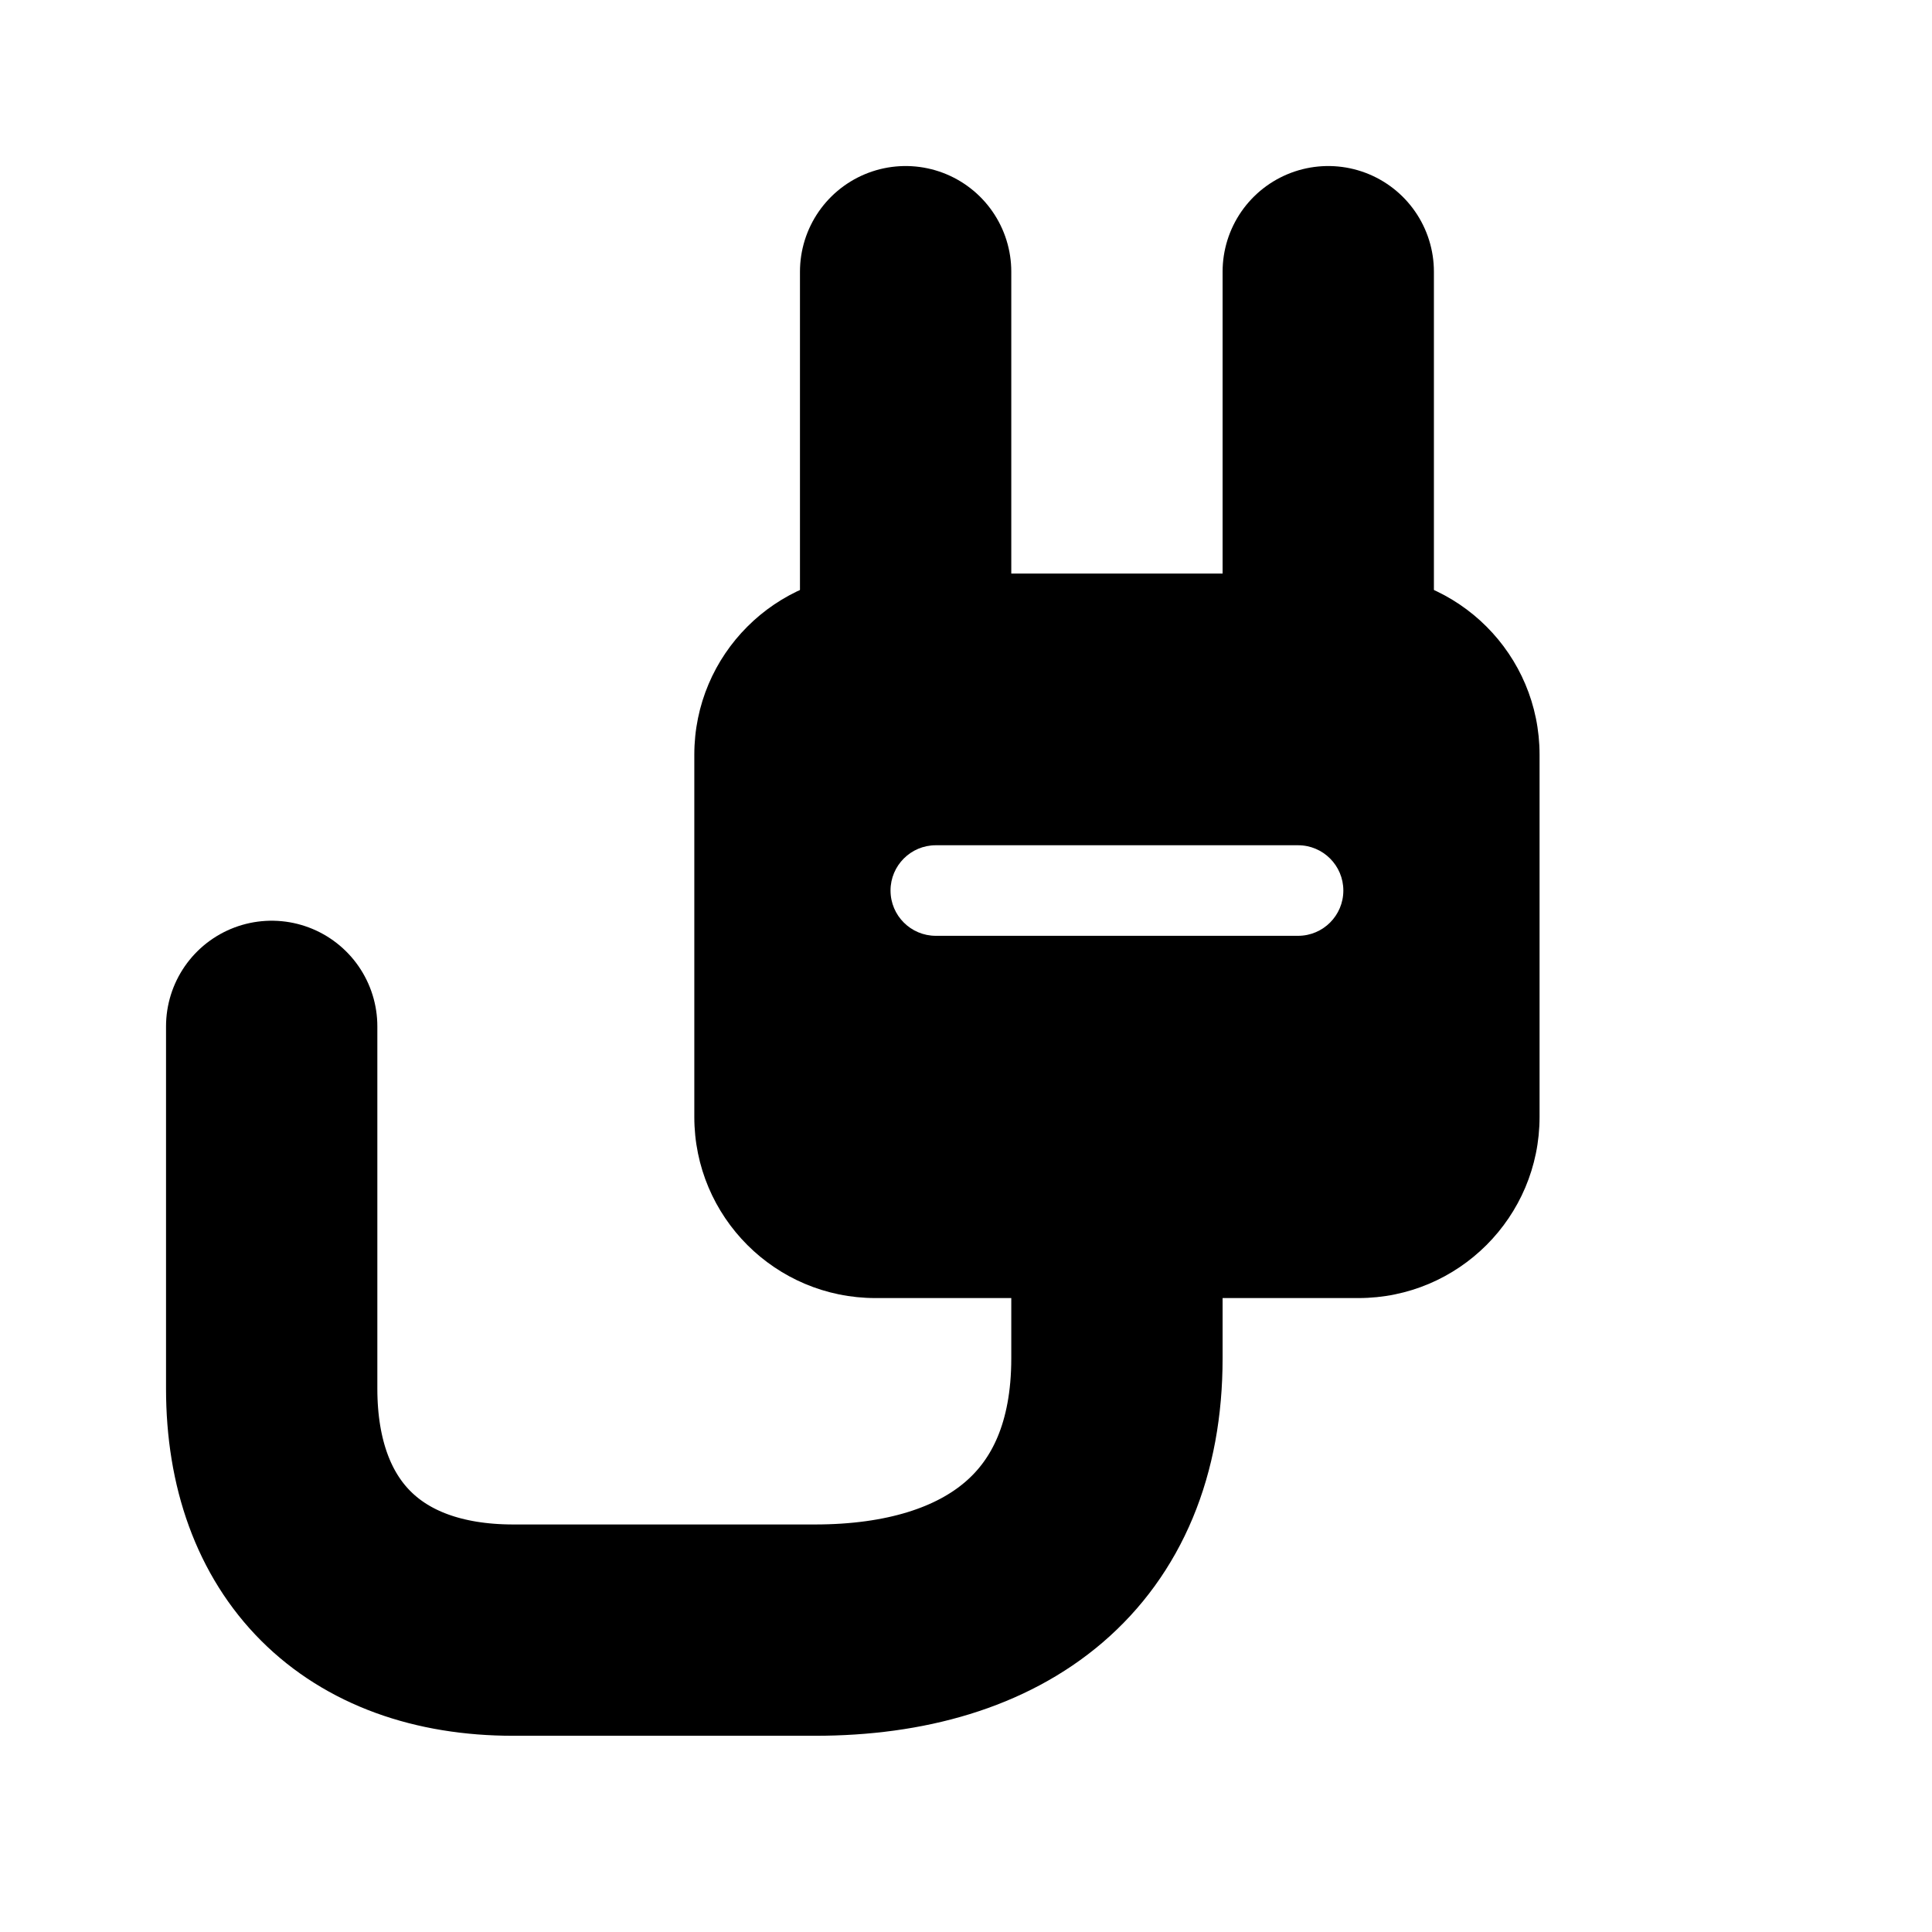
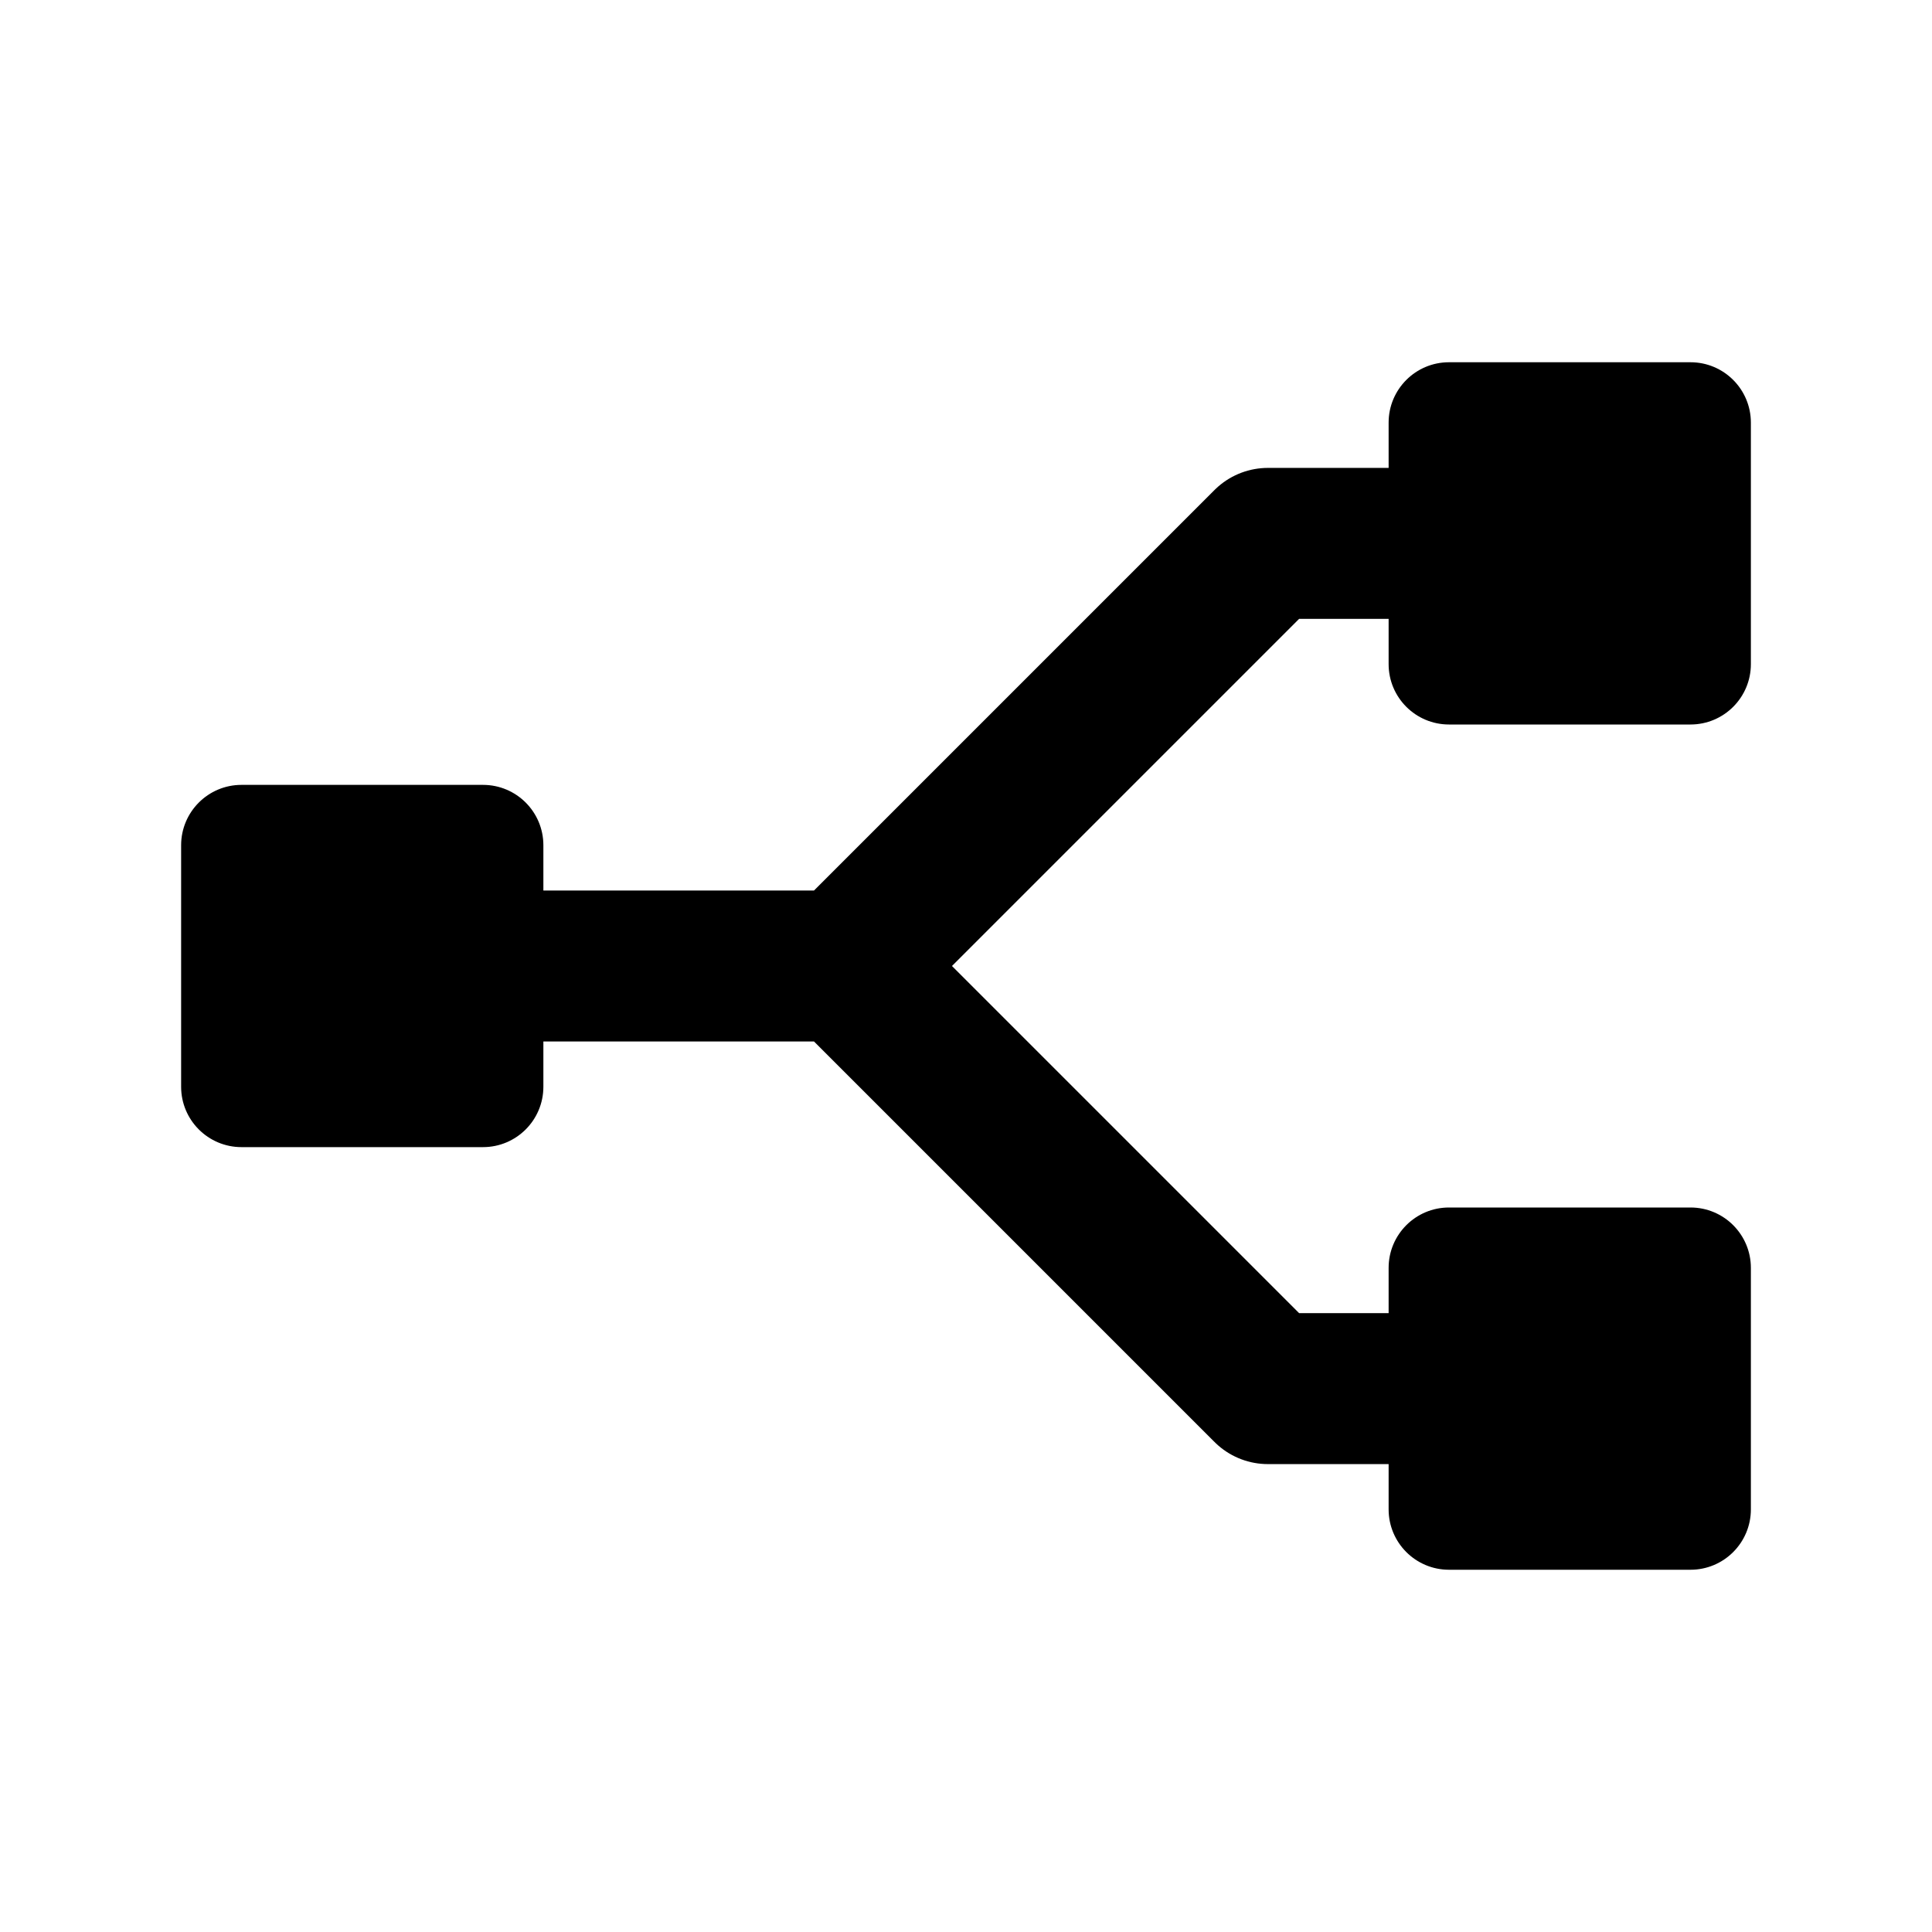
- <svg xmlns="http://www.w3.org/2000/svg" viewBox="0 0 64 64" role="img" aria-label="Монохромная иконка ocbar">
-   <path d="M30 9v14m14-14v14" fill="none" stroke="currentColor" stroke-width="7" stroke-linecap="round" />
-   <path d="M37 39v6c0 6-4 9-10 9H17c-5 0-8-3-8-8V34" fill="none" stroke="currentColor" stroke-width="7" stroke-linecap="round" />
-   <path d="M29 19a6 6 0 0 0-6 6v12a6 6 0 0 0 6 6h16a6 6 0 0 0 6-6V25a6 6 0 0 0-6-6Zm2 9h12a1.5 1.5 0 0 1 0 3H31a1.5 1.5 0 0 1 0-3Z" fill="currentColor" fill-rule="evenodd" />
+ <svg xmlns="http://www.w3.org/2000/svg" width="32" height="32" viewBox="0 0 32 32" fill="none">
+   <path d="M6 16H14L21 9H26M14 16L21 23H26" stroke="#000" stroke-width="2.5" stroke-linecap="round" stroke-linejoin="round" />
+   <rect x="3" y="13" width="6" height="6" rx="1" fill="#000" />
+   <rect x="23" y="6" width="6" height="6" rx="1" fill="#000" />
+   <rect x="23" y="20" width="6" height="6" rx="1" fill="#000" />
</svg>
